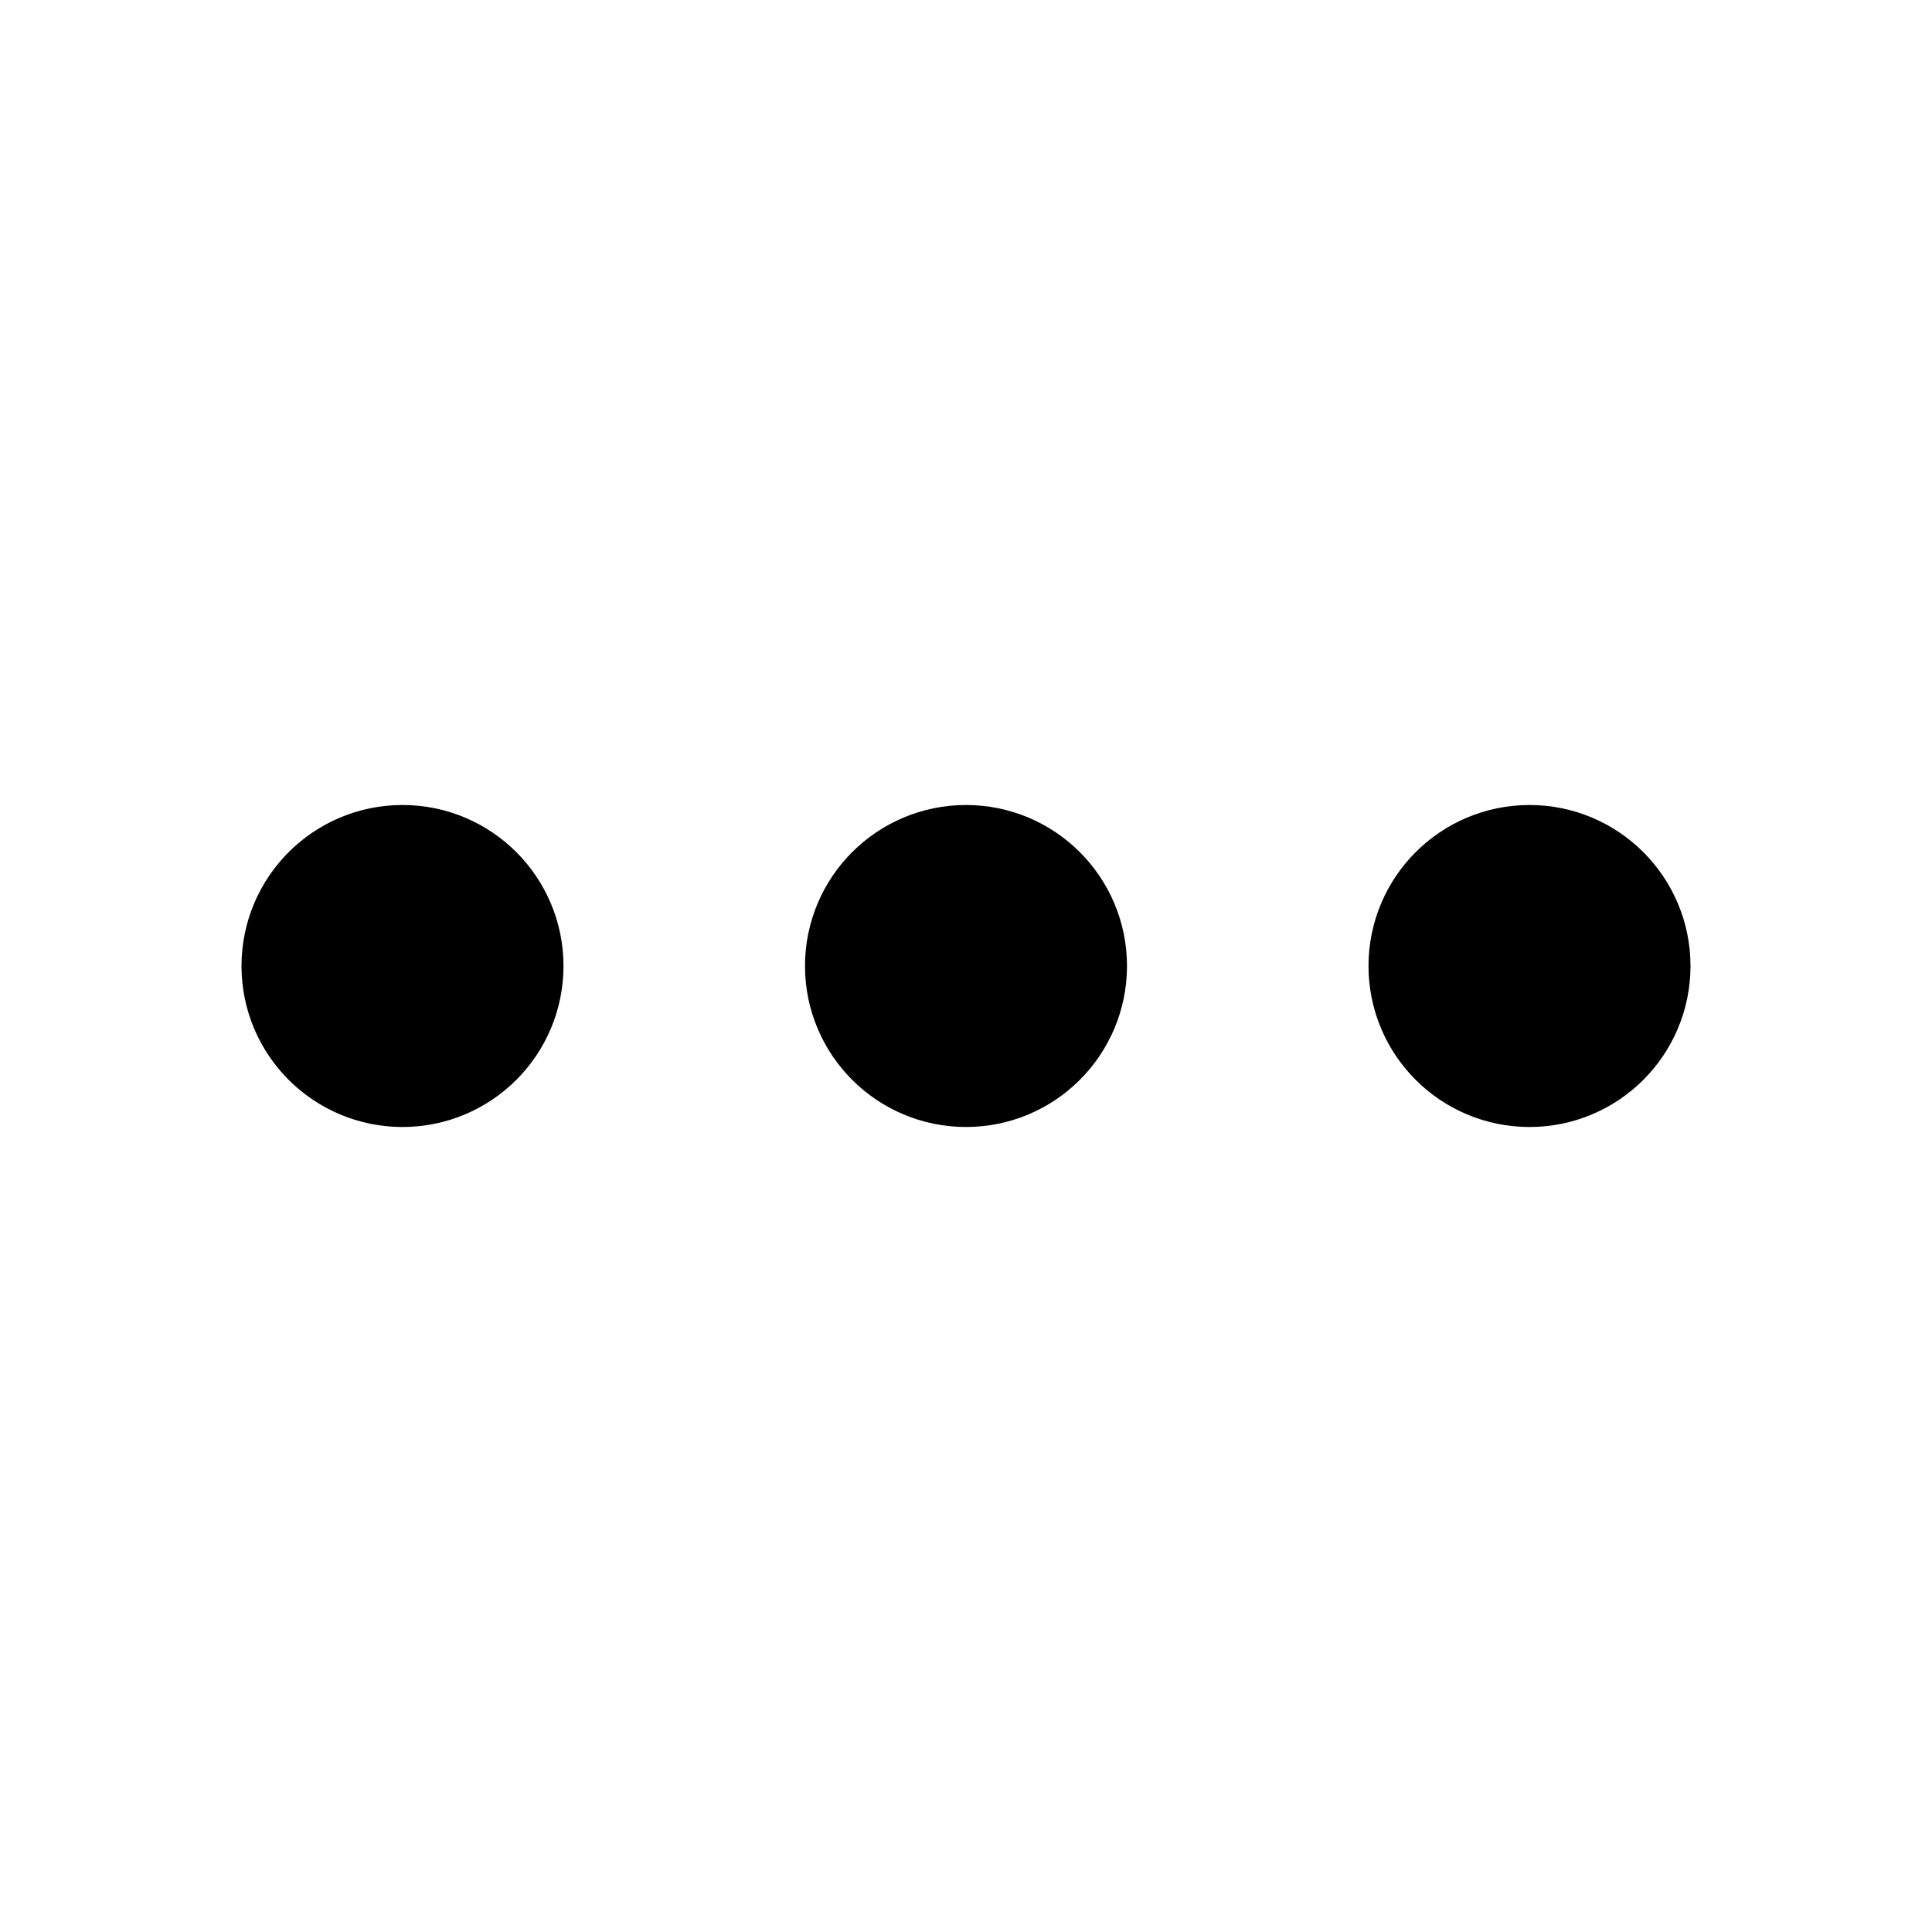
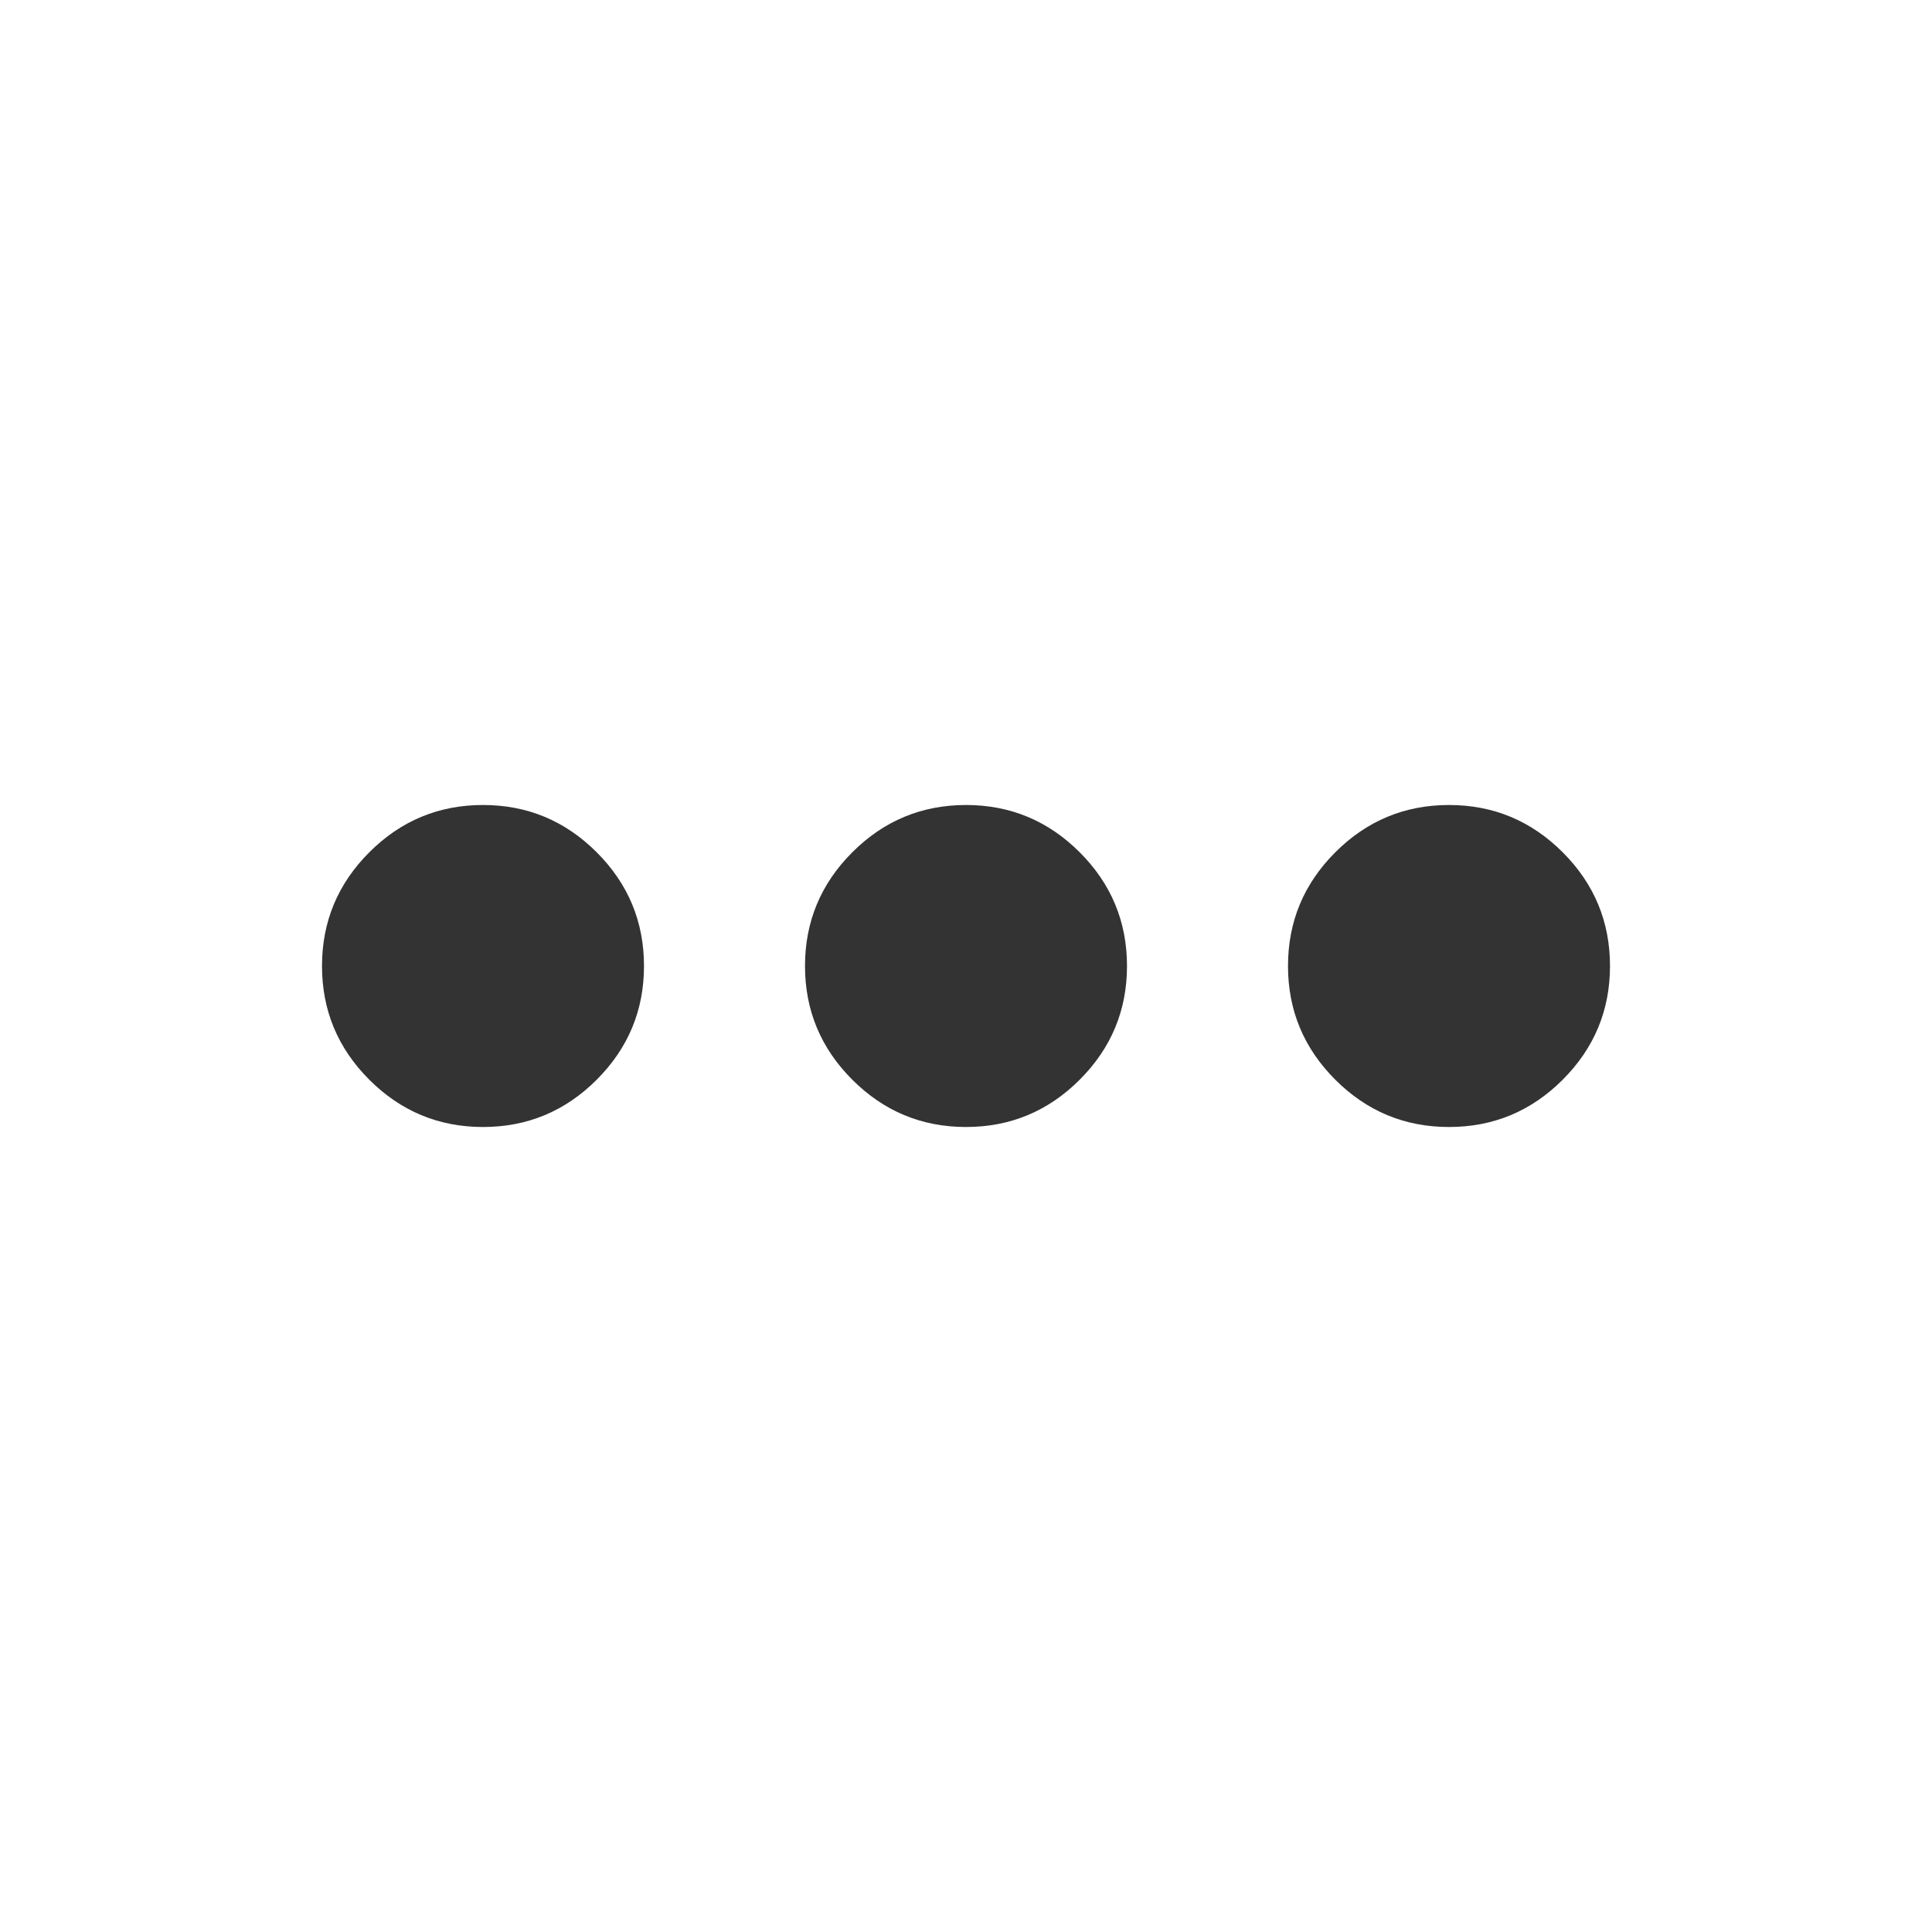
- <svg xmlns="http://www.w3.org/2000/svg" width="24" height="24" viewBox="0 0 24 24" fill="none" stroke="currentColor" stroke-width="2" stroke-linecap="round" stroke-linejoin="round" class="feather feather-more-horizontal">
-   <circle cx="12" cy="12" r="1" />
-   <circle cx="19" cy="12" r="1" />
-   <circle cx="5" cy="12" r="1" />
+ <svg xmlns="http://www.w3.org/2000/svg" height="24px" viewBox="0 -960 960 960" width="24px" fill="#333333">
+   <path d="M240-400q-33 0-56.5-23.5T160-480q0-33 23.5-56.5T240-560q33 0 56.5 23.5T320-480q0 33-23.5 56.5T240-400Zm240 0q-33 0-56.5-23.5T400-480q0-33 23.5-56.5T480-560q33 0 56.5 23.5T560-480q0 33-23.5 56.5T480-400Zm240 0q-33 0-56.5-23.5T640-480q0-33 23.5-56.5T720-560q33 0 56.5 23.5T800-480q0 33-23.5 56.5T720-400Z" />
</svg>
